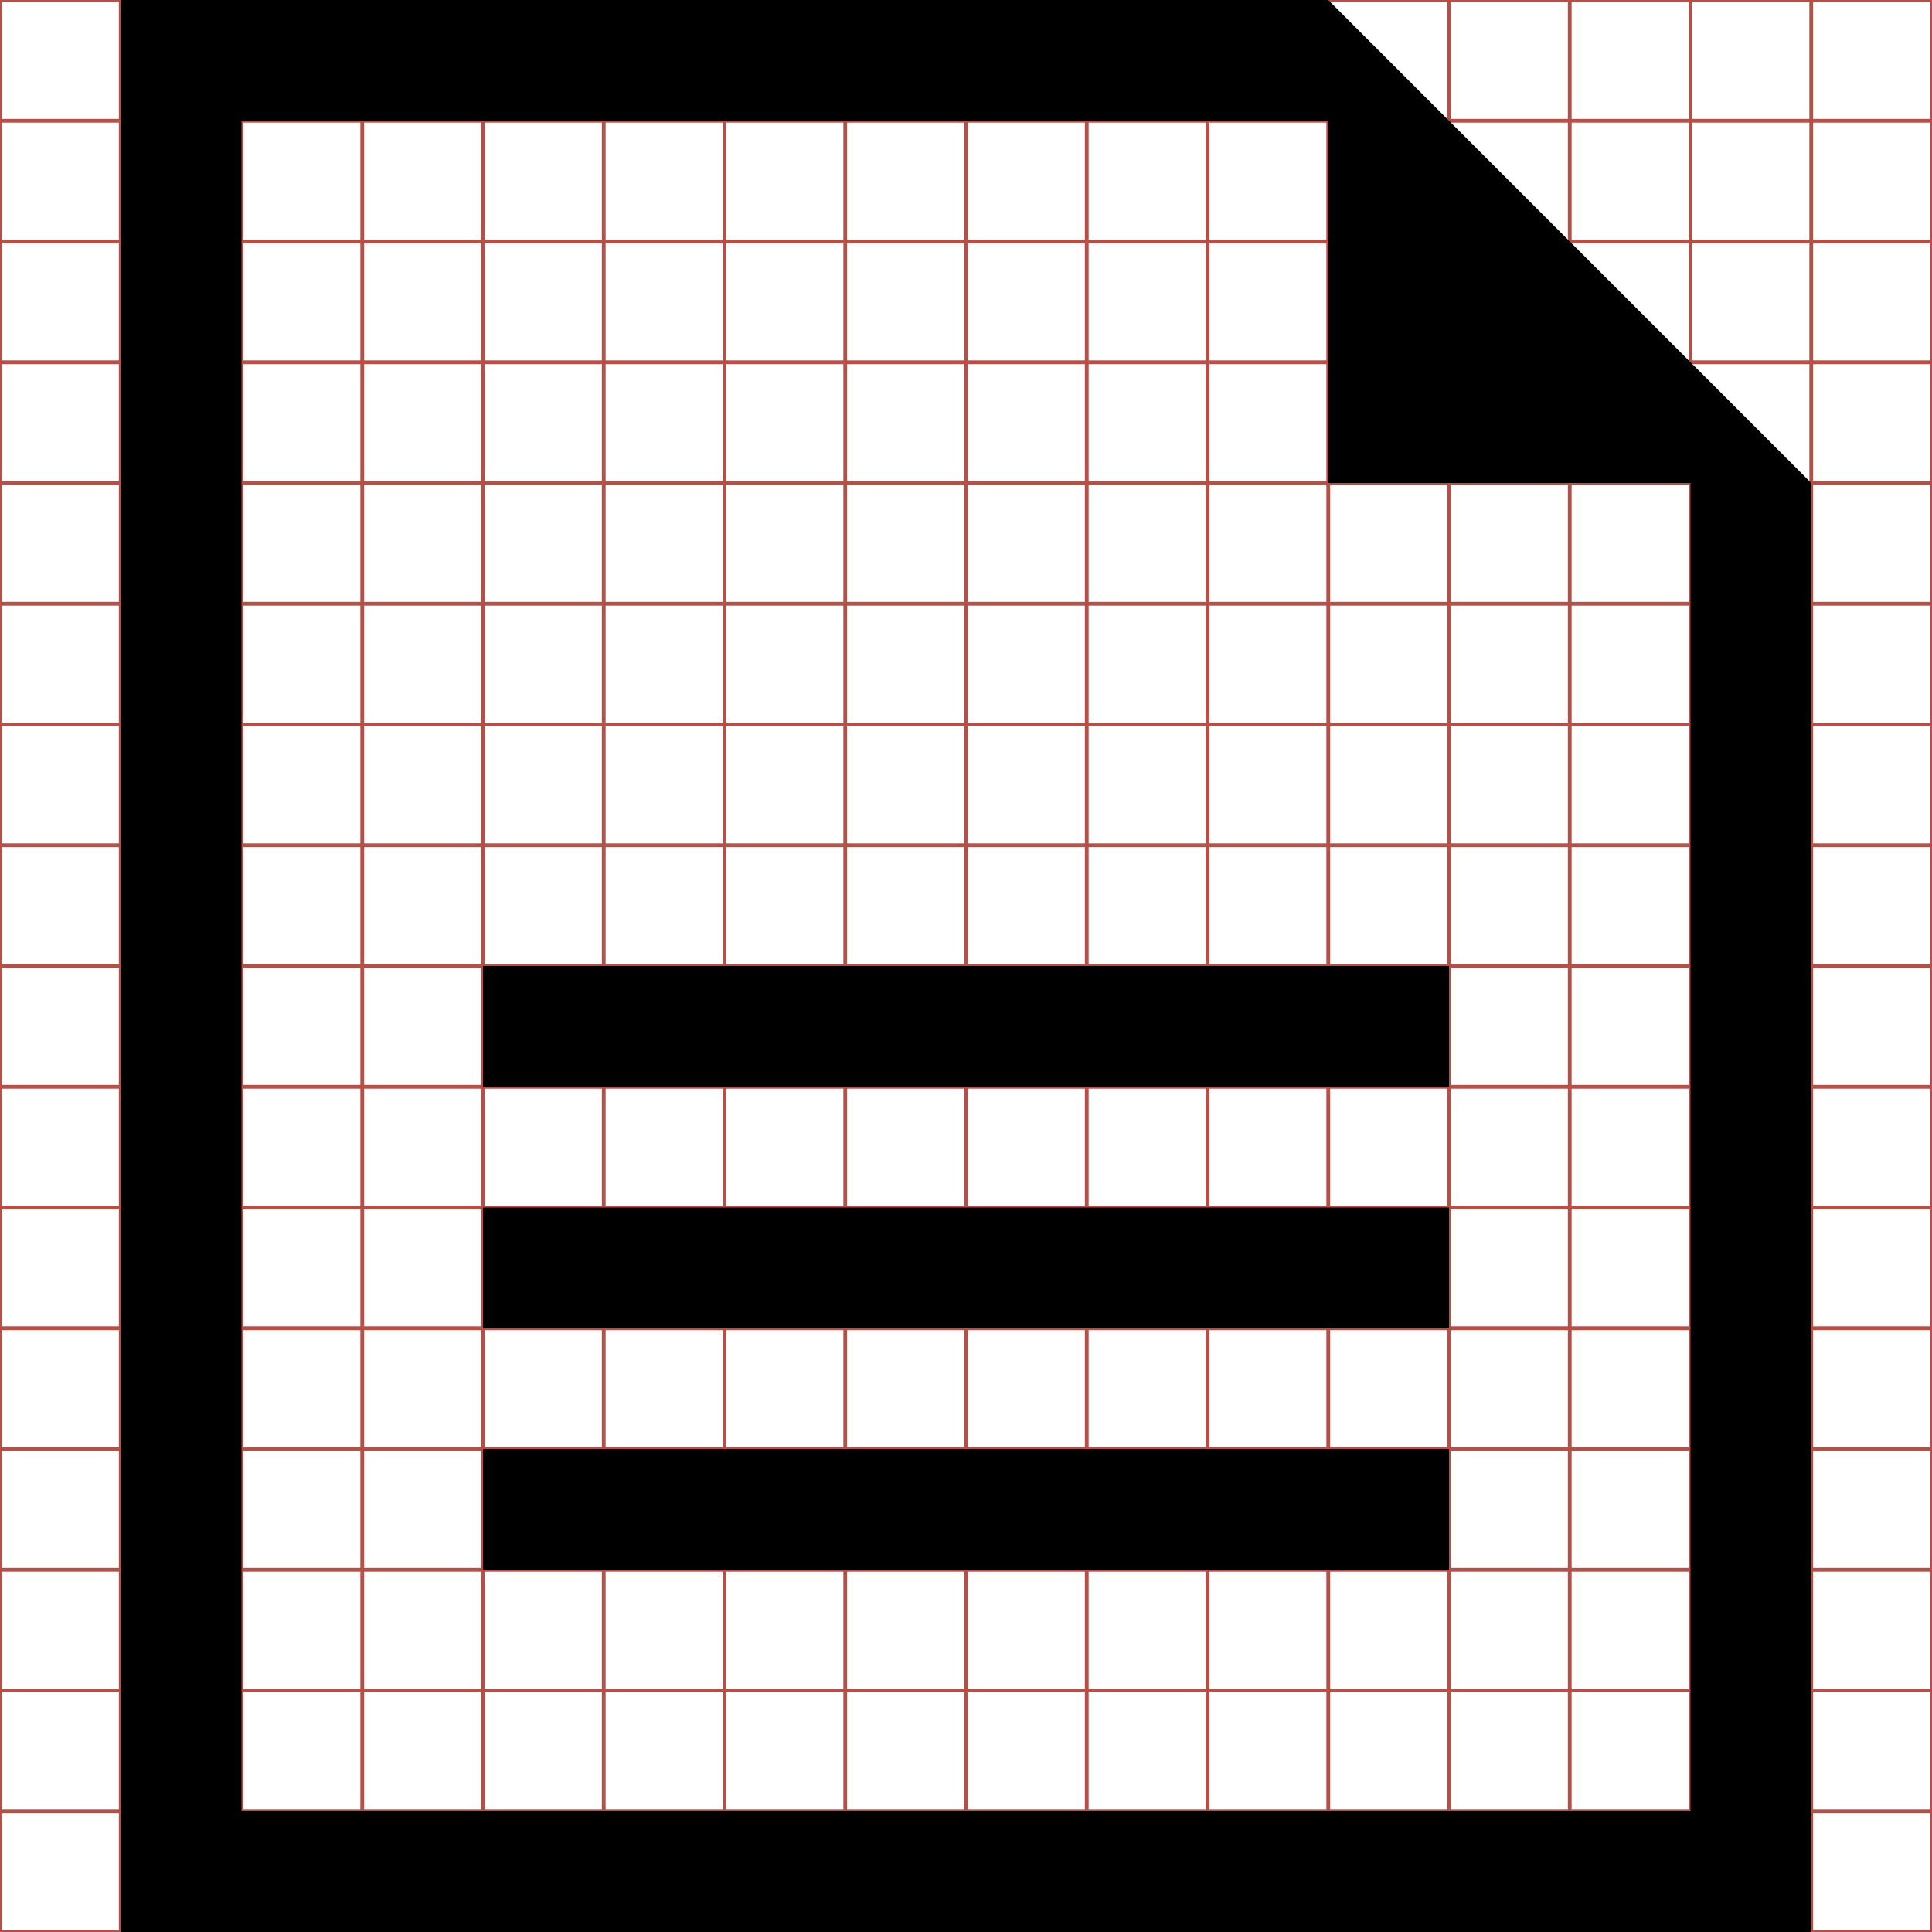
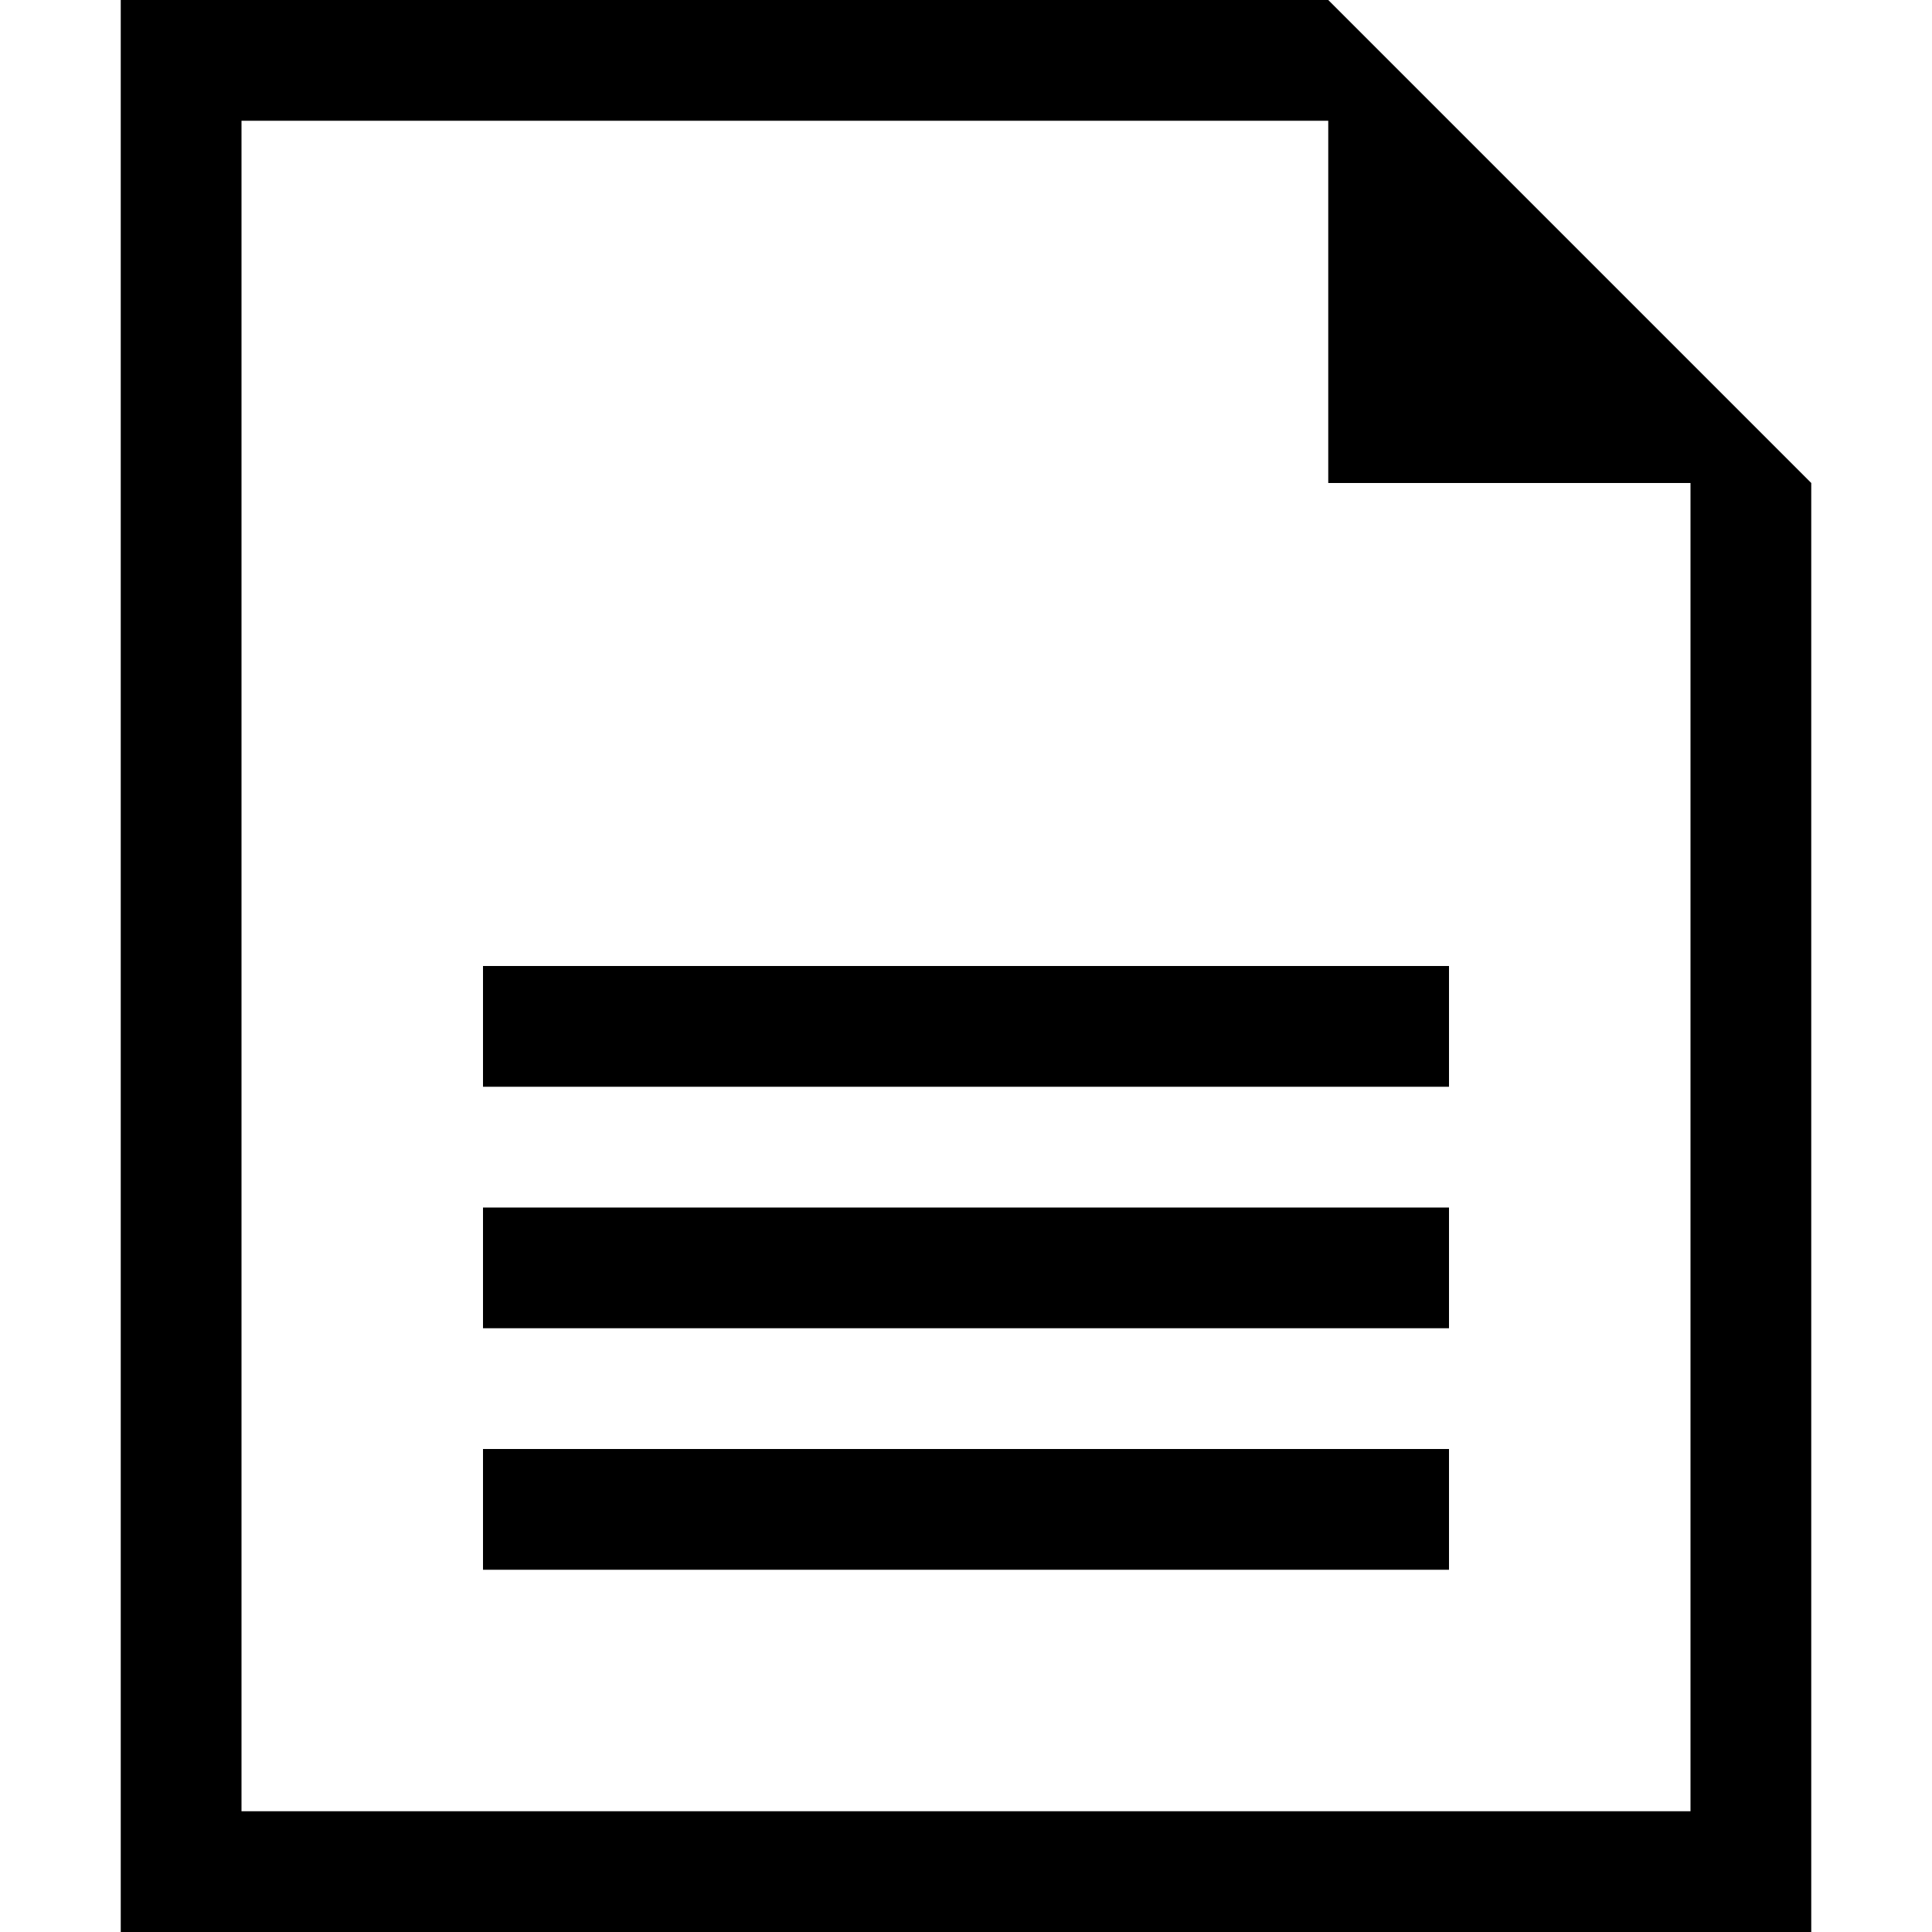
- <svg xmlns="http://www.w3.org/2000/svg" width="512" height="512" viewBox="0 0 512 512" fill="#000000">
-   <g class="svgGrid" id="svgGrid">
-     <line stroke-width="1" stroke="#B35047" x1="32" x2="32" y1="0" y2="512" />
-     <line stroke-width="1" stroke="#B35047" x1="64" x2="64" y1="0" y2="512" />
-     <line stroke-width="1" stroke="#B35047" x1="96" x2="96" y1="0" y2="512" />
-     <line stroke-width="1" stroke="#B35047" x1="128" x2="128" y1="0" y2="512" />
-     <line stroke-width="1" stroke="#B35047" x1="160" x2="160" y1="0" y2="512" />
-     <line stroke-width="1" stroke="#B35047" x1="192" x2="192" y1="0" y2="512" />
-     <line stroke-width="1" stroke="#B35047" x1="224" x2="224" y1="0" y2="512" />
-     <line stroke-width="1" stroke="#B35047" x1="256" x2="256" y1="0" y2="512" />
-     <line stroke-width="1" stroke="#B35047" x1="288" x2="288" y1="0" y2="512" />
-     <line stroke-width="1" stroke="#B35047" x1="320" x2="320" y1="0" y2="512" />
-     <line stroke-width="1" stroke="#B35047" x1="352" x2="352" y1="0" y2="512" />
-     <line stroke-width="1" stroke="#B35047" x1="384" x2="384" y1="0" y2="512" />
-     <line stroke-width="1" stroke="#B35047" x1="416" x2="416" y1="0" y2="512" />
-     <line stroke-width="1" stroke="#B35047" x1="448" x2="448" y1="0" y2="512" />
-     <line stroke-width="1" stroke="#B35047" x1="480" x2="480" y1="0" y2="512" />
-     <line stroke-width="1" stroke="#B35047" x1="0" x2="512" y1="32" y2="32" />
-     <line stroke-width="1" stroke="#B35047" x1="0" x2="512" y1="64" y2="64" />
-     <line stroke-width="1" stroke="#B35047" x1="0" x2="512" y1="96" y2="96" />
-     <line stroke-width="1" stroke="#B35047" x1="0" x2="512" y1="128" y2="128" />
-     <line stroke-width="1" stroke="#B35047" x1="0" x2="512" y1="160" y2="160" />
-     <line stroke-width="1" stroke="#B35047" x1="0" x2="512" y1="192" y2="192" />
-     <line stroke-width="1" stroke="#B35047" x1="0" x2="512" y1="224" y2="224" />
-     <line stroke-width="1" stroke="#B35047" x1="0" x2="512" y1="256" y2="256" />
-     <line stroke-width="1" stroke="#B35047" x1="0" x2="512" y1="288" y2="288" />
-     <line stroke-width="1" stroke="#B35047" x1="0" x2="512" y1="320" y2="320" />
-     <line stroke-width="1" stroke="#B35047" x1="0" x2="512" y1="352" y2="352" />
-     <line stroke-width="1" stroke="#B35047" x1="0" x2="512" y1="384" y2="384" />
-     <line stroke-width="1" stroke="#B35047" x1="0" x2="512" y1="416" y2="416" />
-     <line stroke-width="1" stroke="#B35047" x1="0" x2="512" y1="448" y2="448" />
-     <line stroke-width="1" stroke="#B35047" x1="0" x2="512" y1="480" y2="480" />
-     <rect x="0" y="0" width="512" height="512" fill="none" stroke-width="1" stroke="#B35047" />
-   </g>
-   <path d="M 352.00,0.00L 32.00,0.00 l0.00,512.00 l 448.00,0.00 L 480.00,128.00 L 352.00,0.00z M 448.00,480.00L 64.00,480.00 L 64.00,32.00 l 288.00,0.00 l0.00,96.00 l 96.00,0.00 L 448.00,480.00 zM 128.00,384.00L 384.00,384.00L 384.00,416.00L 128.00,416.00zM 128.00,320.00L 384.00,320.00L 384.00,352.00L 128.00,352.00zM 128.00,256.00L 384.00,256.00L 384.00,288.00L 128.00,288.00z" />
+ <svg xmlns="http://www.w3.org/2000/svg" version="1.1" width="32" height="32" viewBox="0 0 32 32">
+   <path d="M22 0h-20v32h28v-24l-8-8zM28 30h-24v-28h18v6h6v22zM8 24h16v2h-16zM8 20h16v2h-16zM8 16h16v2h-16z" />
</svg>
